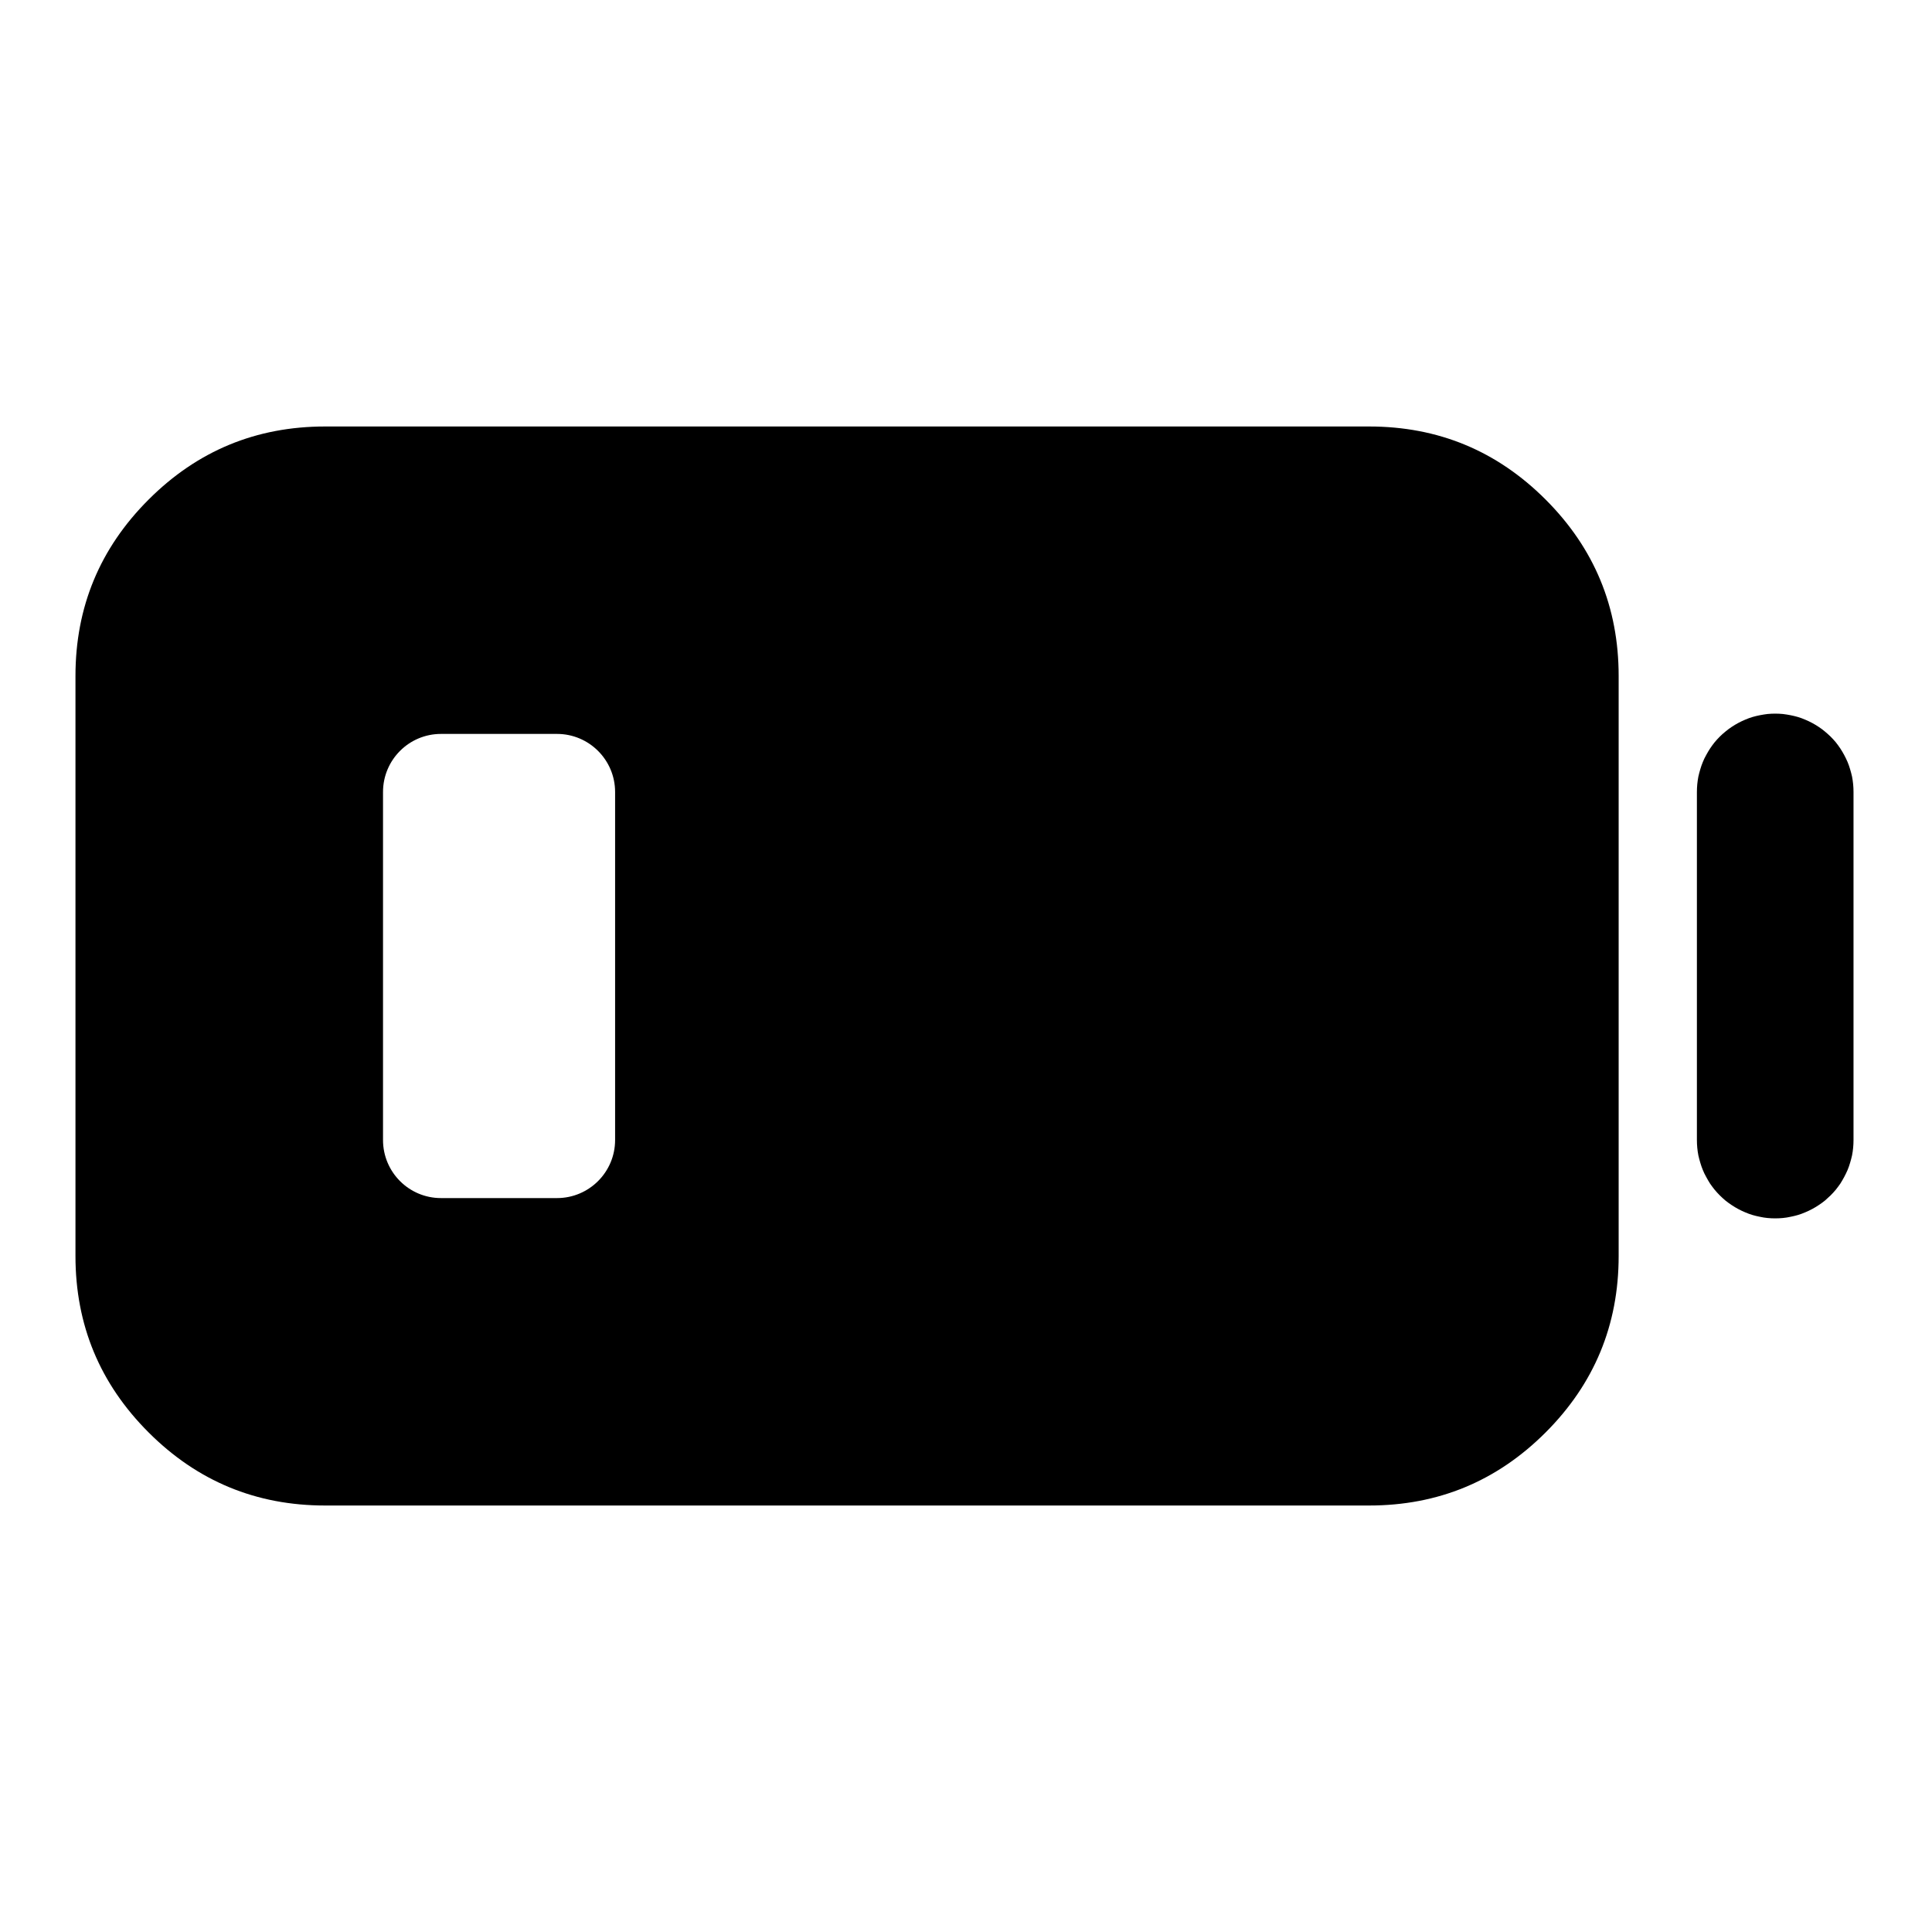
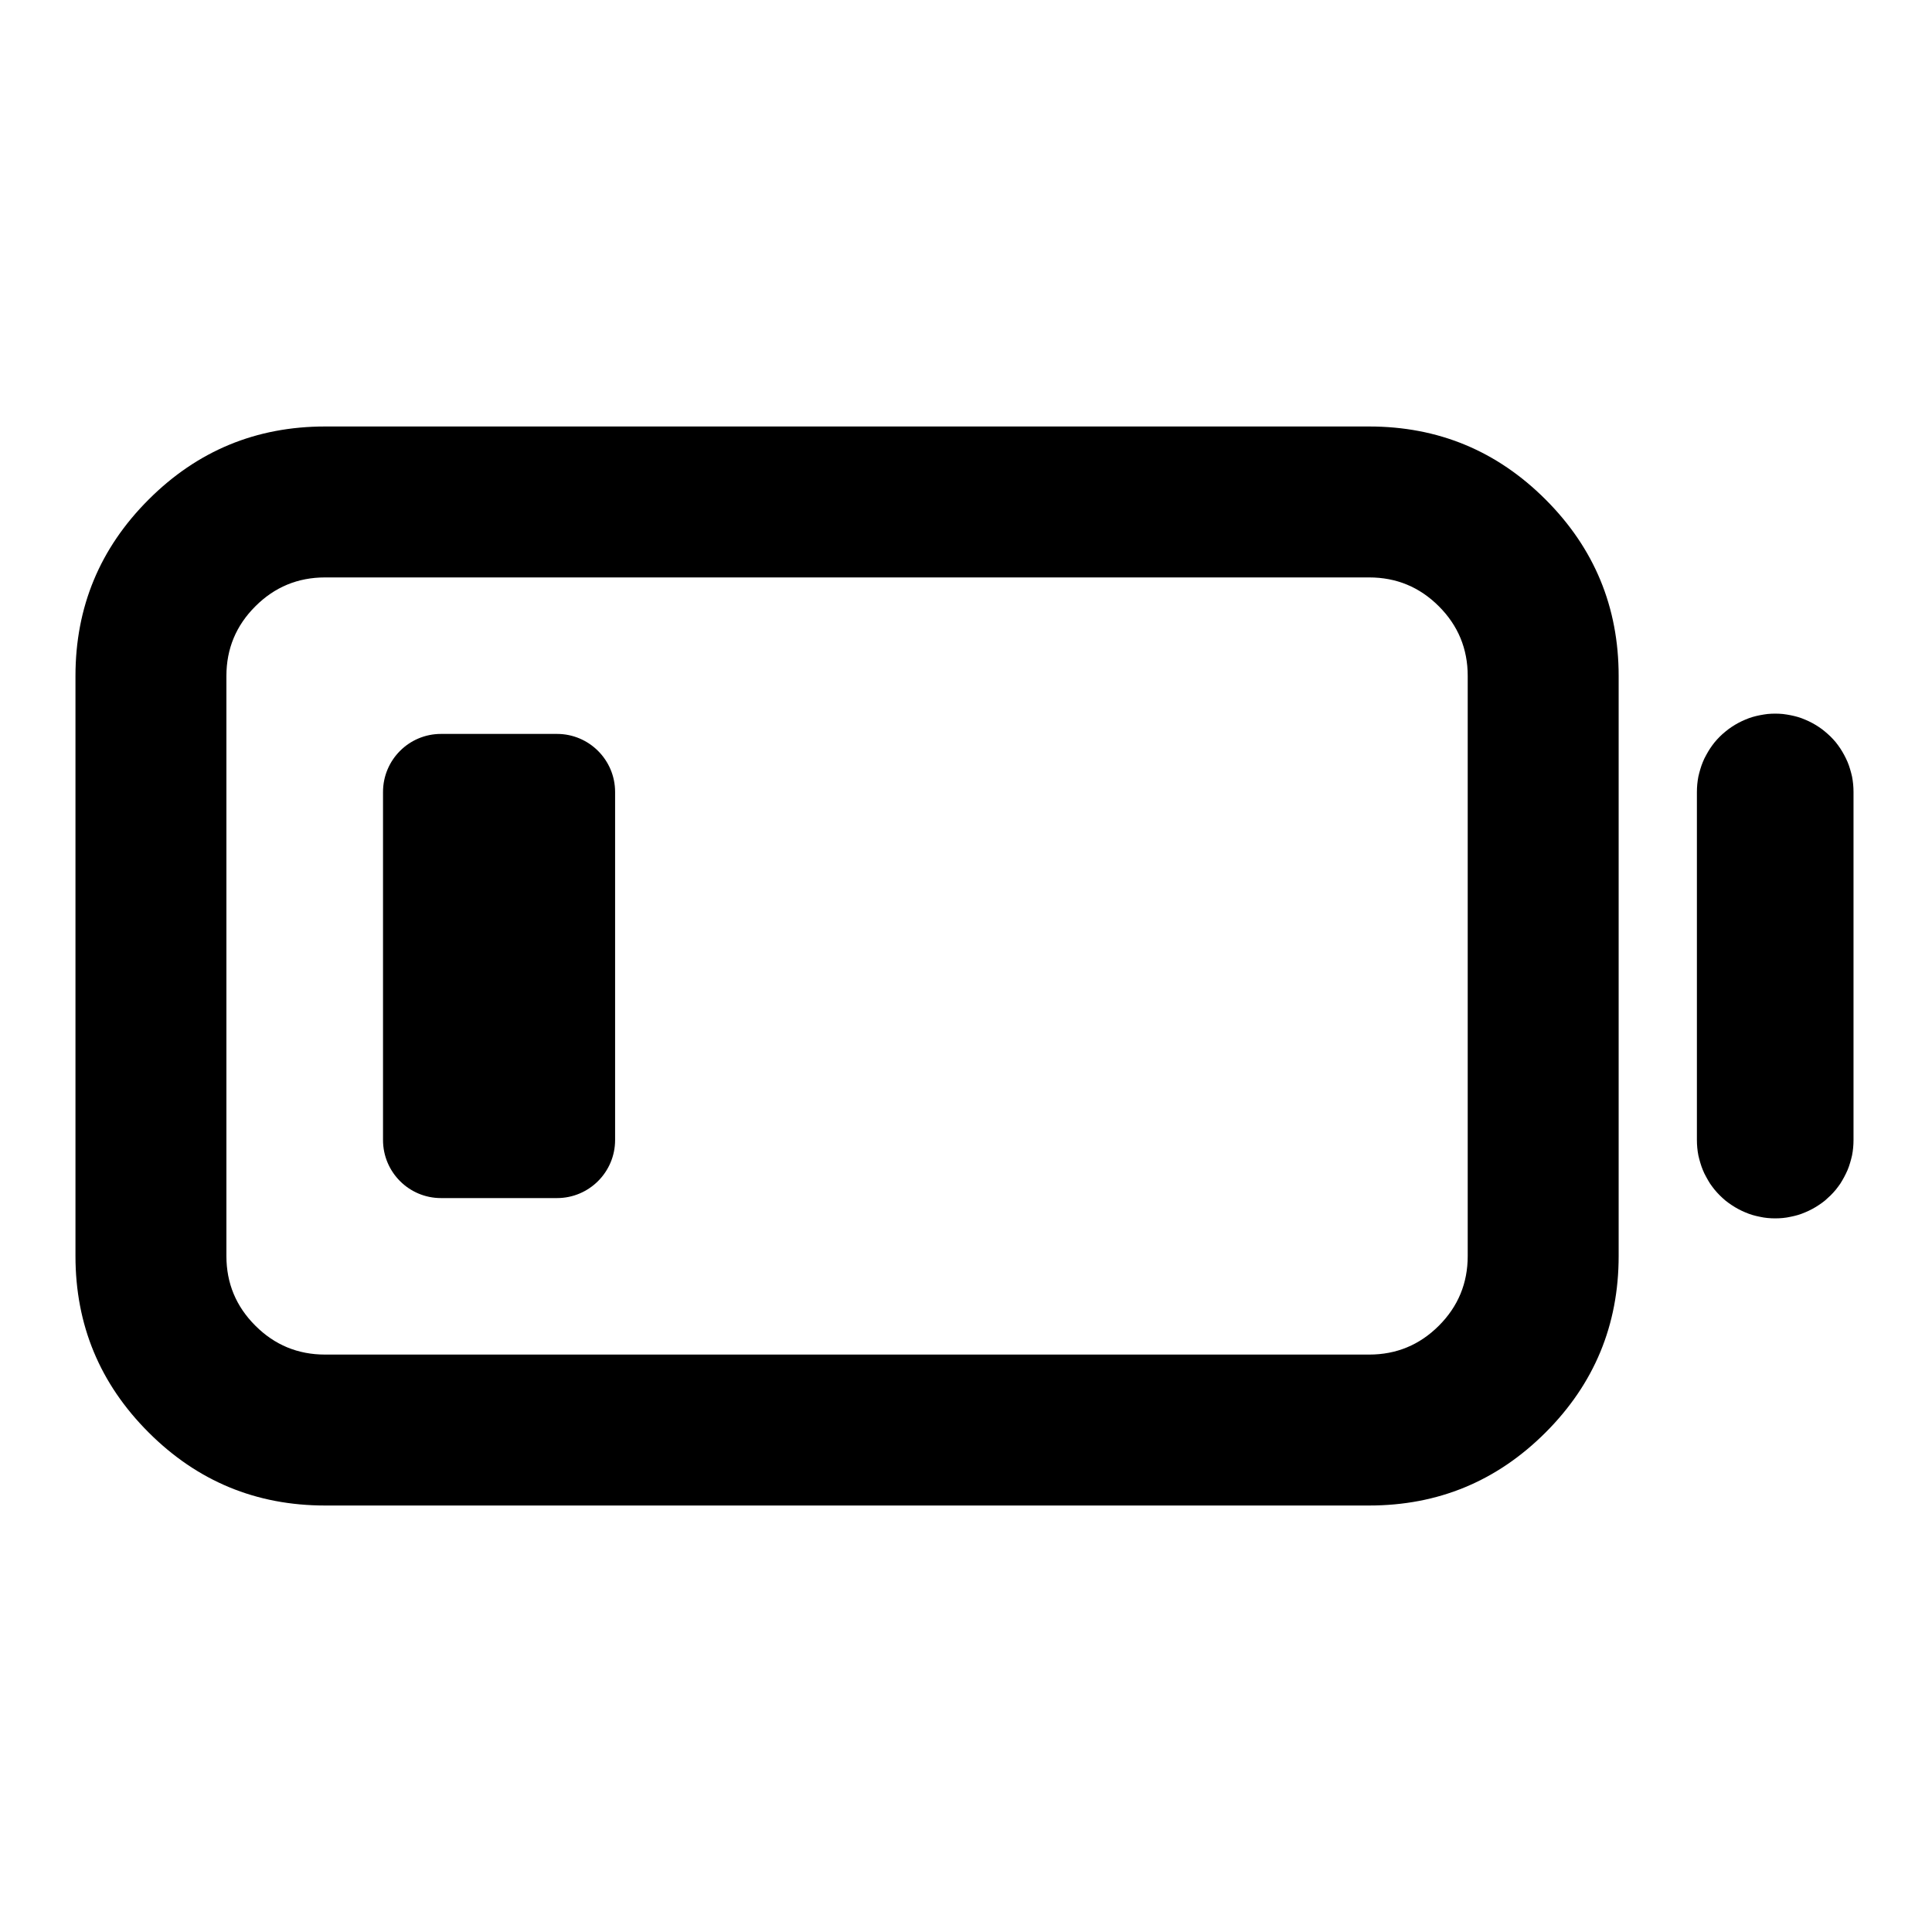
<svg xmlns="http://www.w3.org/2000/svg" fill="none" viewBox="0 0 16 16">
-   <path d="M2.692 3.532H11.339Q12.195 3.532 12.8 4.137Q13.405 4.742 13.405 5.598V10.402Q13.405 11.258 12.8 11.863Q12.195 12.468 11.339 12.468H2.692Q1.836 12.468 1.231 11.863Q0.625 11.258 0.625 10.402V5.598Q0.625 4.742 1.231 4.137Q1.836 3.532 2.692 3.532ZM3.652 6.078C3.387 6.078 3.172 6.293 3.172 6.559V9.441C3.172 9.707 3.387 9.922 3.652 9.922H4.613C4.878 9.922 5.094 9.707 5.094 9.441V6.559C5.094 6.293 4.878 6.078 4.613 6.078ZM15.35 6.559V9.441Q15.35 9.473 15.347 9.505Q15.344 9.537 15.338 9.568Q15.331 9.599 15.322 9.629Q15.313 9.66 15.301 9.689Q15.288 9.719 15.273 9.747Q15.258 9.775 15.241 9.802Q15.223 9.828 15.203 9.853Q15.183 9.877 15.16 9.9Q15.137 9.922 15.113 9.943Q15.088 9.963 15.062 9.98Q15.035 9.998 15.007 10.013Q14.979 10.028 14.95 10.04Q14.92 10.053 14.89 10.062Q14.859 10.071 14.828 10.077Q14.797 10.084 14.765 10.087Q14.733 10.09 14.701 10.09Q14.67 10.09 14.638 10.087Q14.606 10.084 14.575 10.077Q14.544 10.071 14.513 10.062Q14.483 10.053 14.453 10.04Q14.424 10.028 14.396 10.013Q14.368 9.998 14.341 9.98Q14.315 9.963 14.29 9.943Q14.265 9.922 14.243 9.9Q14.22 9.877 14.2 9.853Q14.18 9.828 14.162 9.802Q14.145 9.775 14.13 9.747Q14.114 9.719 14.102 9.689Q14.09 9.66 14.081 9.629Q14.072 9.599 14.065 9.568Q14.059 9.537 14.056 9.505Q14.053 9.473 14.053 9.441V6.559Q14.053 6.527 14.056 6.495Q14.059 6.464 14.065 6.432Q14.072 6.401 14.081 6.371Q14.09 6.34 14.102 6.311Q14.114 6.281 14.13 6.253Q14.145 6.225 14.162 6.199Q14.18 6.172 14.2 6.147Q14.22 6.123 14.243 6.1Q14.265 6.078 14.29 6.058Q14.315 6.037 14.341 6.02Q14.368 6.002 14.396 5.987Q14.424 5.972 14.453 5.96Q14.483 5.947 14.513 5.938Q14.544 5.929 14.575 5.923Q14.606 5.917 14.638 5.913Q14.67 5.91 14.701 5.91Q14.733 5.91 14.765 5.913Q14.797 5.917 14.828 5.923Q14.859 5.929 14.89 5.938Q14.92 5.947 14.95 5.96Q14.979 5.972 15.007 5.987Q15.035 6.002 15.062 6.02Q15.088 6.037 15.113 6.058Q15.137 6.078 15.16 6.1Q15.183 6.123 15.203 6.147Q15.223 6.172 15.241 6.199Q15.258 6.225 15.273 6.253Q15.288 6.281 15.301 6.311Q15.313 6.34 15.322 6.371Q15.331 6.401 15.338 6.432Q15.344 6.464 15.347 6.495Q15.35 6.527 15.35 6.559Z" fill="currentColor" />
+   <path d="M2.692 3.532H11.339Q12.195 3.532 12.8 4.137Q13.405 4.742 13.405 5.598V10.402Q13.405 11.258 12.8 11.863Q12.195 12.468 11.339 12.468H2.692Q1.836 12.468 1.231 11.863Q0.625 11.258 0.625 10.402V5.598Q0.625 4.742 1.231 4.137Q1.836 3.532 2.692 3.532ZM2.692 4.782Q2.354 4.782 2.115 5.021Q1.875 5.26 1.875 5.598V10.402Q1.875 10.74 2.115 10.979Q2.354 11.218 2.692 11.218H11.339Q11.677 11.218 11.916 10.979Q12.155 10.74 12.155 10.402V5.598Q12.155 5.26 11.916 5.021Q11.677 4.782 11.339 4.782ZM3.652 6.078H4.613C4.878 6.078 5.094 6.293 5.094 6.559V9.441C5.094 9.707 4.878 9.922 4.613 9.922H3.652C3.387 9.922 3.172 9.707 3.172 9.441V6.559C3.172 6.293 3.387 6.078 3.652 6.078ZM15.35 6.559V9.441Q15.35 9.473 15.347 9.505Q15.344 9.537 15.338 9.568Q15.331 9.599 15.322 9.629Q15.313 9.66 15.301 9.689Q15.288 9.719 15.273 9.747Q15.258 9.775 15.241 9.802Q15.223 9.828 15.203 9.853Q15.183 9.877 15.16 9.9Q15.137 9.922 15.113 9.943Q15.088 9.963 15.062 9.98Q15.035 9.998 15.007 10.013Q14.979 10.028 14.95 10.04Q14.92 10.053 14.89 10.062Q14.859 10.071 14.828 10.077Q14.797 10.084 14.765 10.087Q14.733 10.09 14.701 10.09Q14.67 10.09 14.638 10.087Q14.606 10.084 14.575 10.077Q14.544 10.071 14.513 10.062Q14.483 10.053 14.453 10.04Q14.424 10.028 14.396 10.013Q14.368 9.998 14.341 9.98Q14.315 9.963 14.29 9.943Q14.265 9.922 14.243 9.9Q14.22 9.877 14.2 9.853Q14.18 9.828 14.162 9.802Q14.145 9.775 14.13 9.747Q14.114 9.719 14.102 9.689Q14.09 9.66 14.081 9.629Q14.072 9.599 14.065 9.568Q14.059 9.537 14.056 9.505Q14.053 9.473 14.053 9.441V6.559Q14.053 6.527 14.056 6.495Q14.059 6.464 14.065 6.432Q14.072 6.401 14.081 6.371Q14.09 6.34 14.102 6.311Q14.114 6.281 14.13 6.253Q14.145 6.225 14.162 6.199Q14.18 6.172 14.2 6.147Q14.22 6.123 14.243 6.1Q14.265 6.078 14.29 6.058Q14.315 6.037 14.341 6.02Q14.368 6.002 14.396 5.987Q14.424 5.972 14.453 5.96Q14.483 5.947 14.513 5.938Q14.544 5.929 14.575 5.923Q14.606 5.917 14.638 5.913Q14.67 5.91 14.701 5.91Q14.733 5.91 14.765 5.913Q14.797 5.917 14.828 5.923Q14.859 5.929 14.89 5.938Q14.92 5.947 14.95 5.96Q14.979 5.972 15.007 5.987Q15.035 6.002 15.062 6.02Q15.088 6.037 15.113 6.058Q15.137 6.078 15.16 6.1Q15.183 6.123 15.203 6.147Q15.223 6.172 15.241 6.199Q15.258 6.225 15.273 6.253Q15.288 6.281 15.301 6.311Q15.313 6.34 15.322 6.371Q15.331 6.401 15.338 6.432Q15.344 6.464 15.347 6.495Q15.35 6.527 15.35 6.559Z" fill="currentColor" />
</svg>
